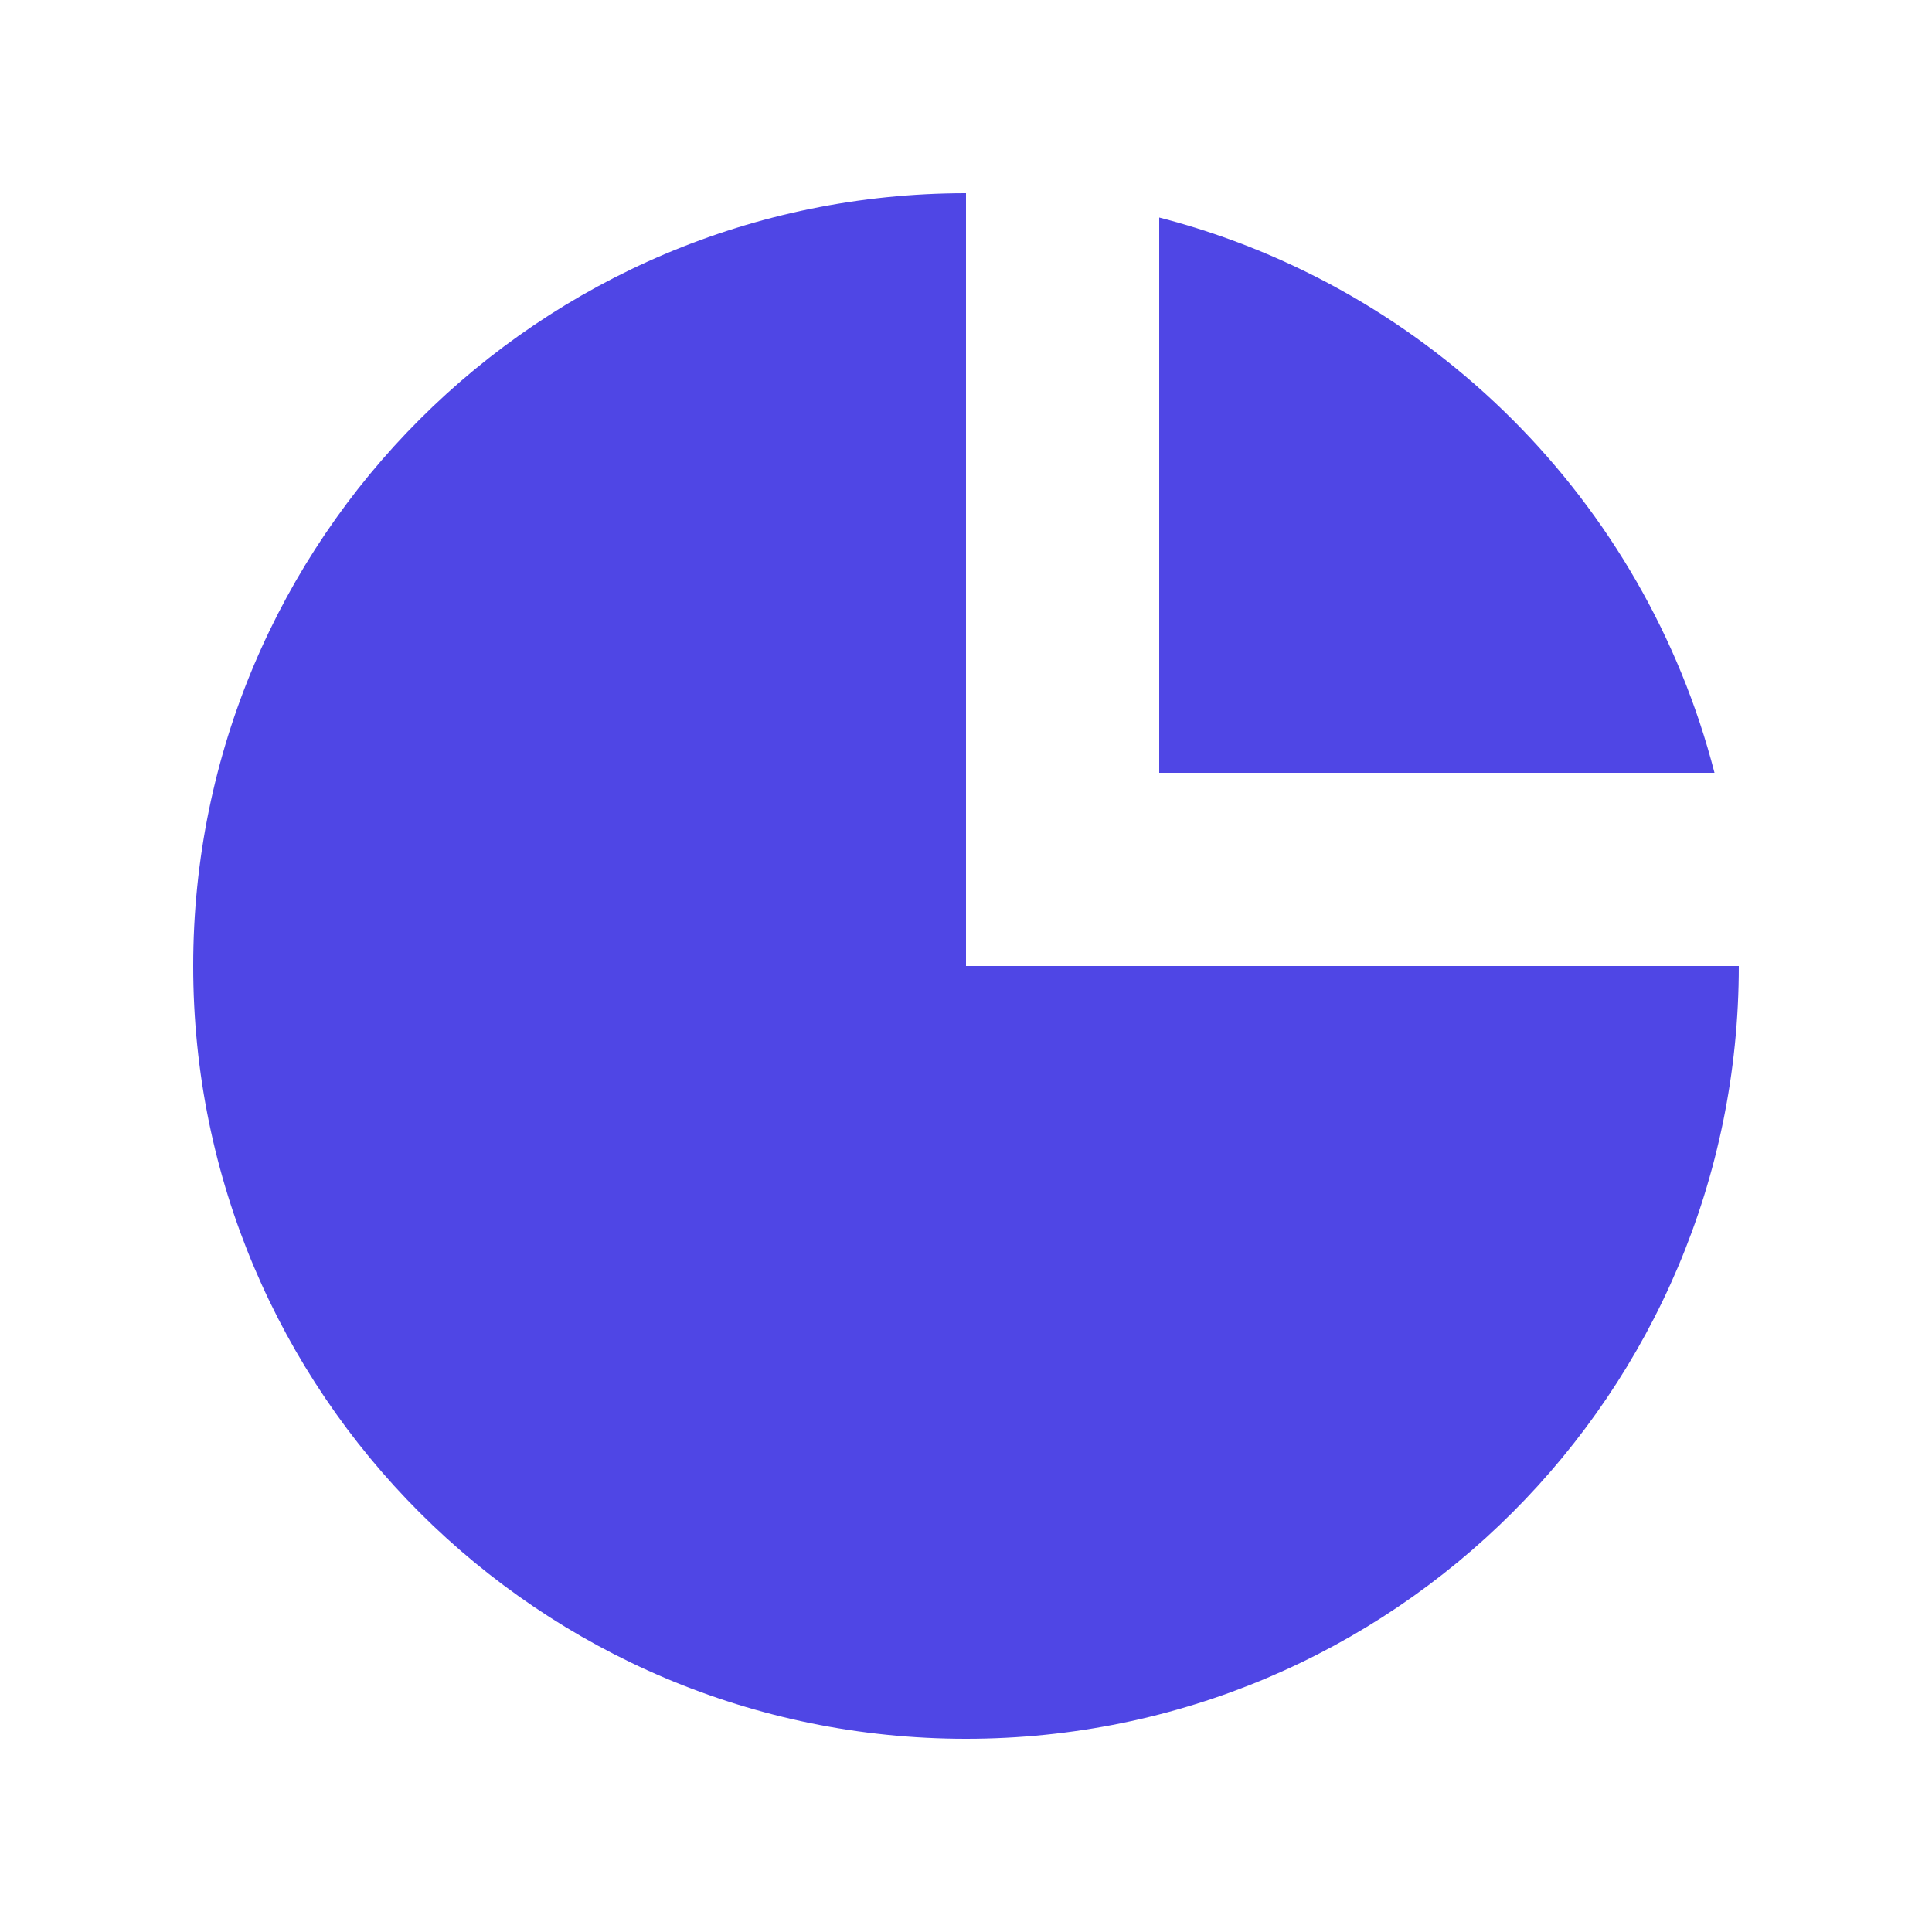
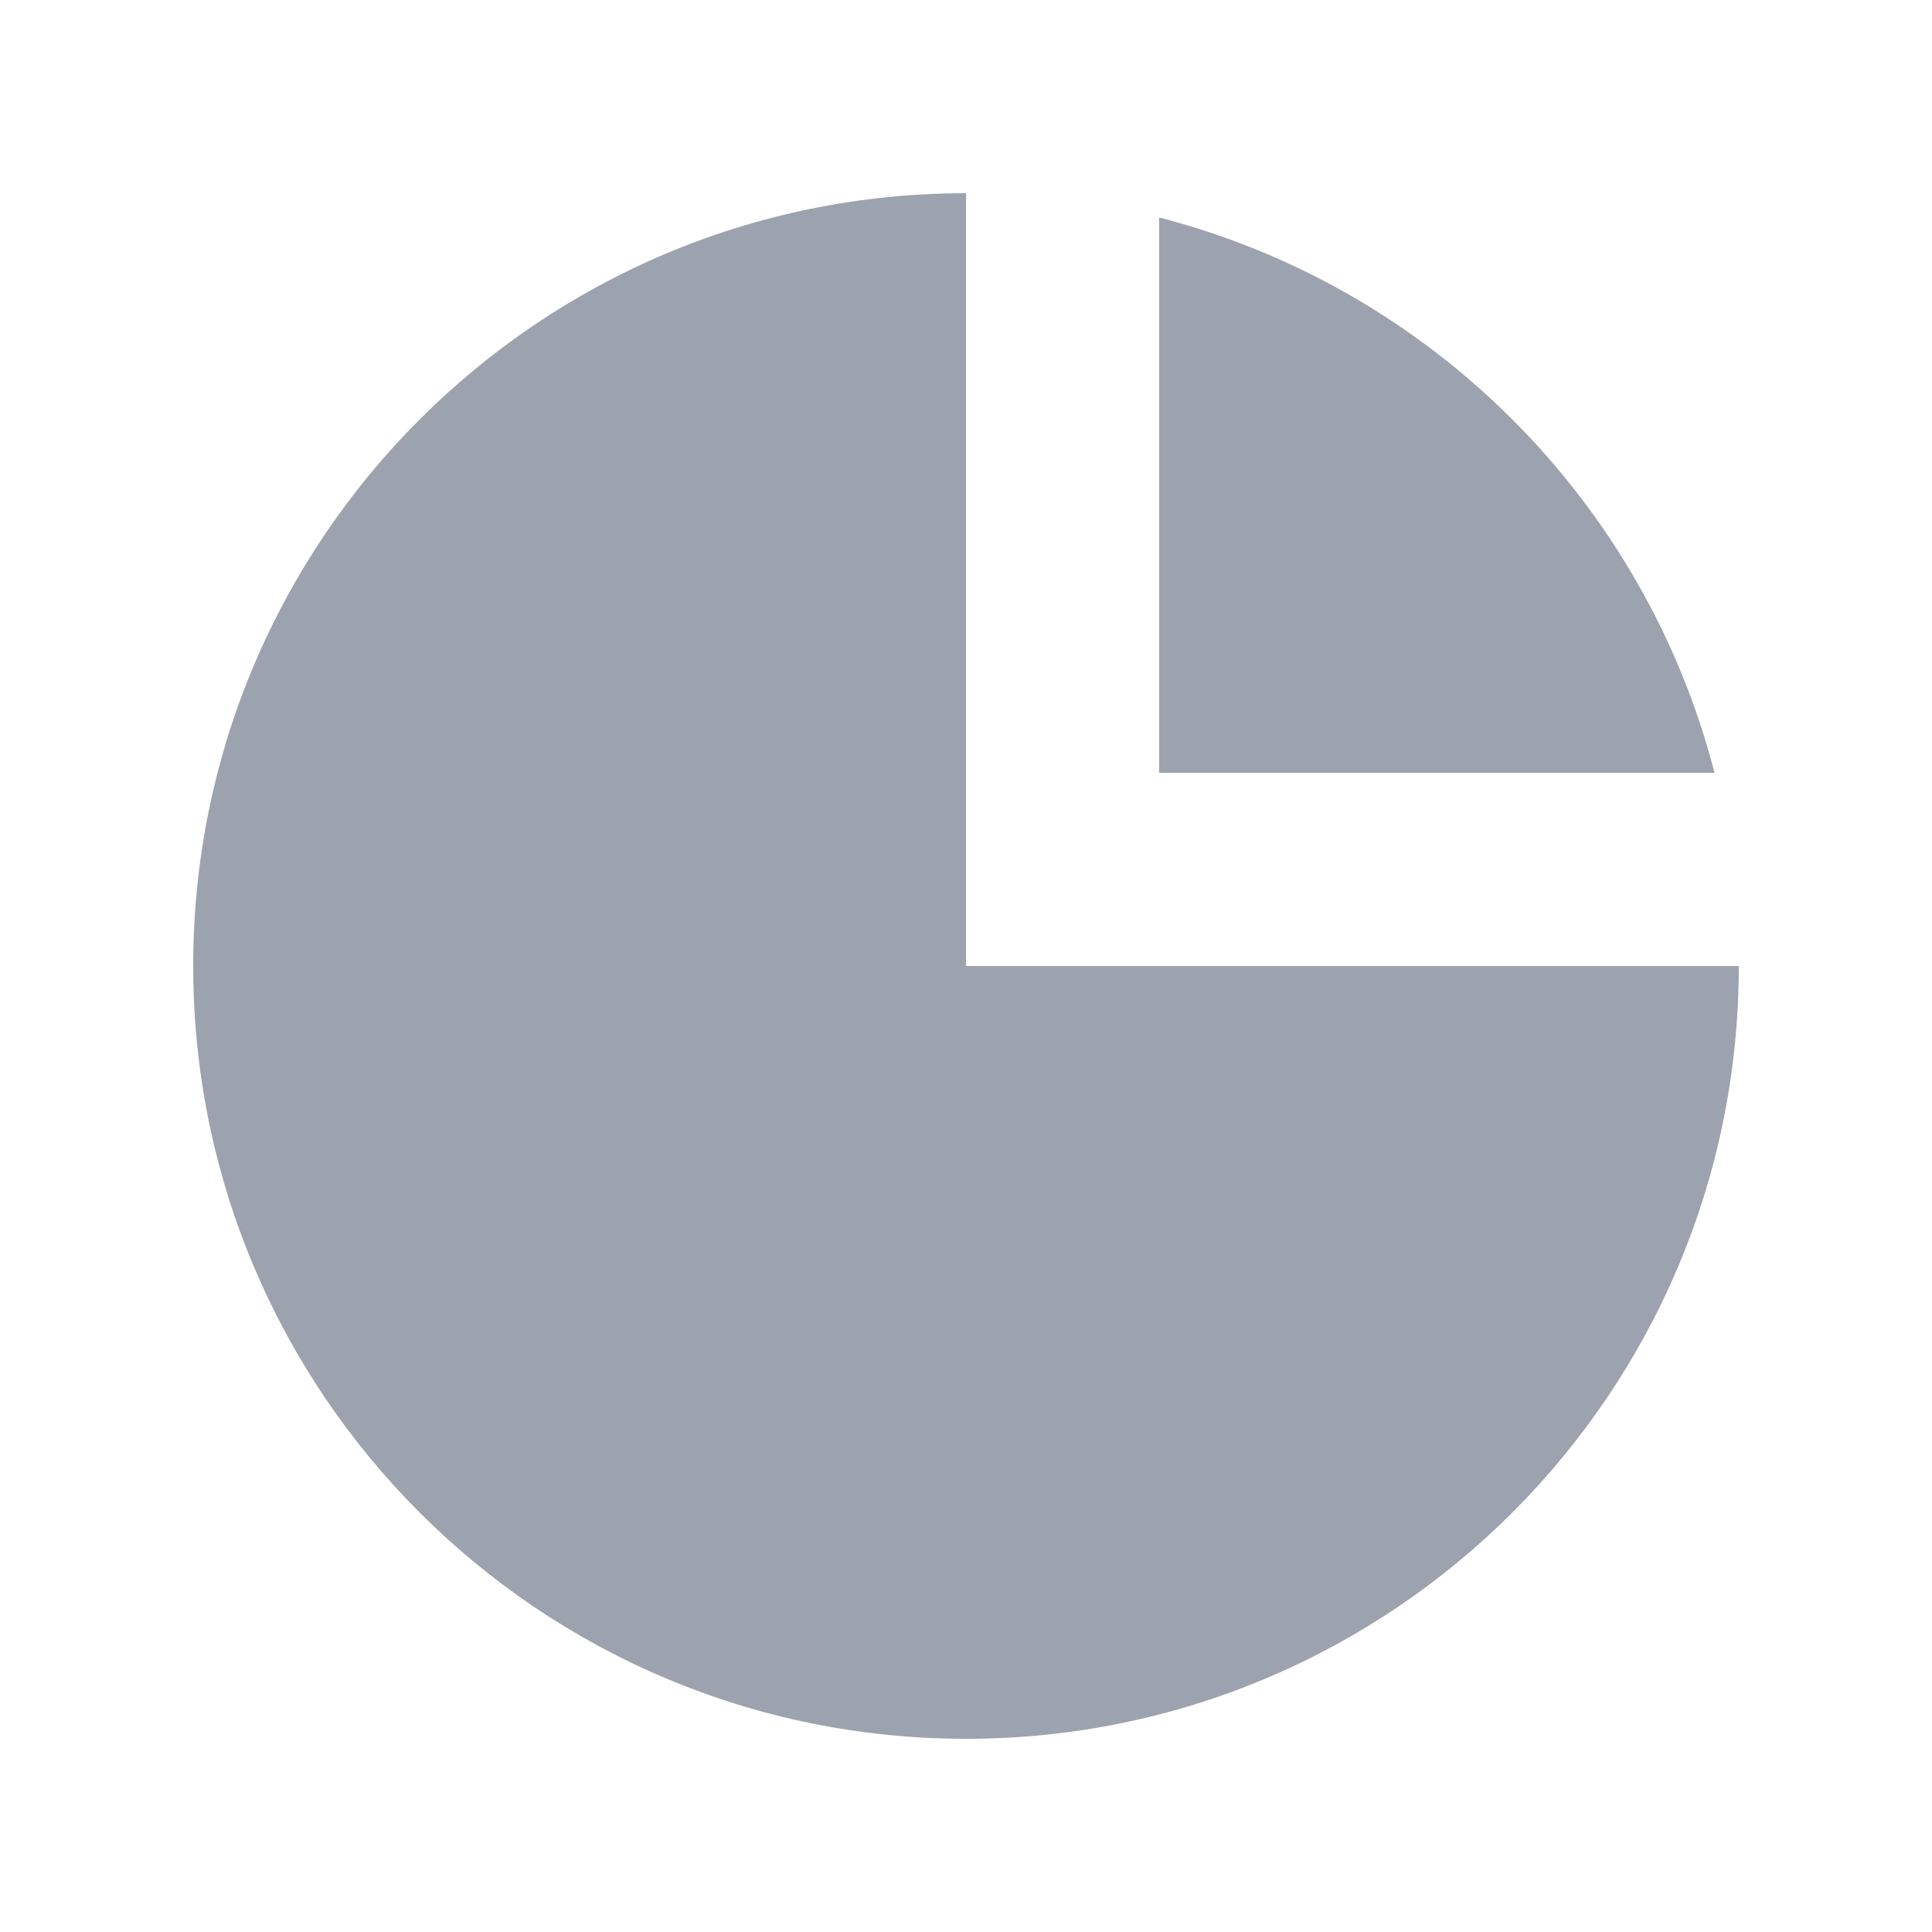
<svg xmlns="http://www.w3.org/2000/svg" width="24" height="24" viewBox="0 0 24 24" fill="none">
-   <path d="M2.4 12C2.4 6.698 6.698 2.4 12 2.4V12H21.6C21.6 17.302 17.302 21.6 12 21.6C6.698 21.6 2.4 17.302 2.4 12Z" fill="#4F46E5" />
-   <path d="M14.4 2.702C17.773 3.571 20.429 6.226 21.298 9.6H14.4V2.702Z" fill="#4F46E5" />
+   <path d="M2.4 12C2.4 6.698 6.698 2.4 12 2.4V12H21.6C21.6 17.302 17.302 21.6 12 21.6C6.698 21.6 2.4 17.302 2.4 12Z" fill="#9CA3AF" />
+   <path d="M14.4 2.702C17.773 3.571 20.429 6.227 21.298 9.6H14.4V2.702Z" fill="#9CA3AF" />
</svg>
